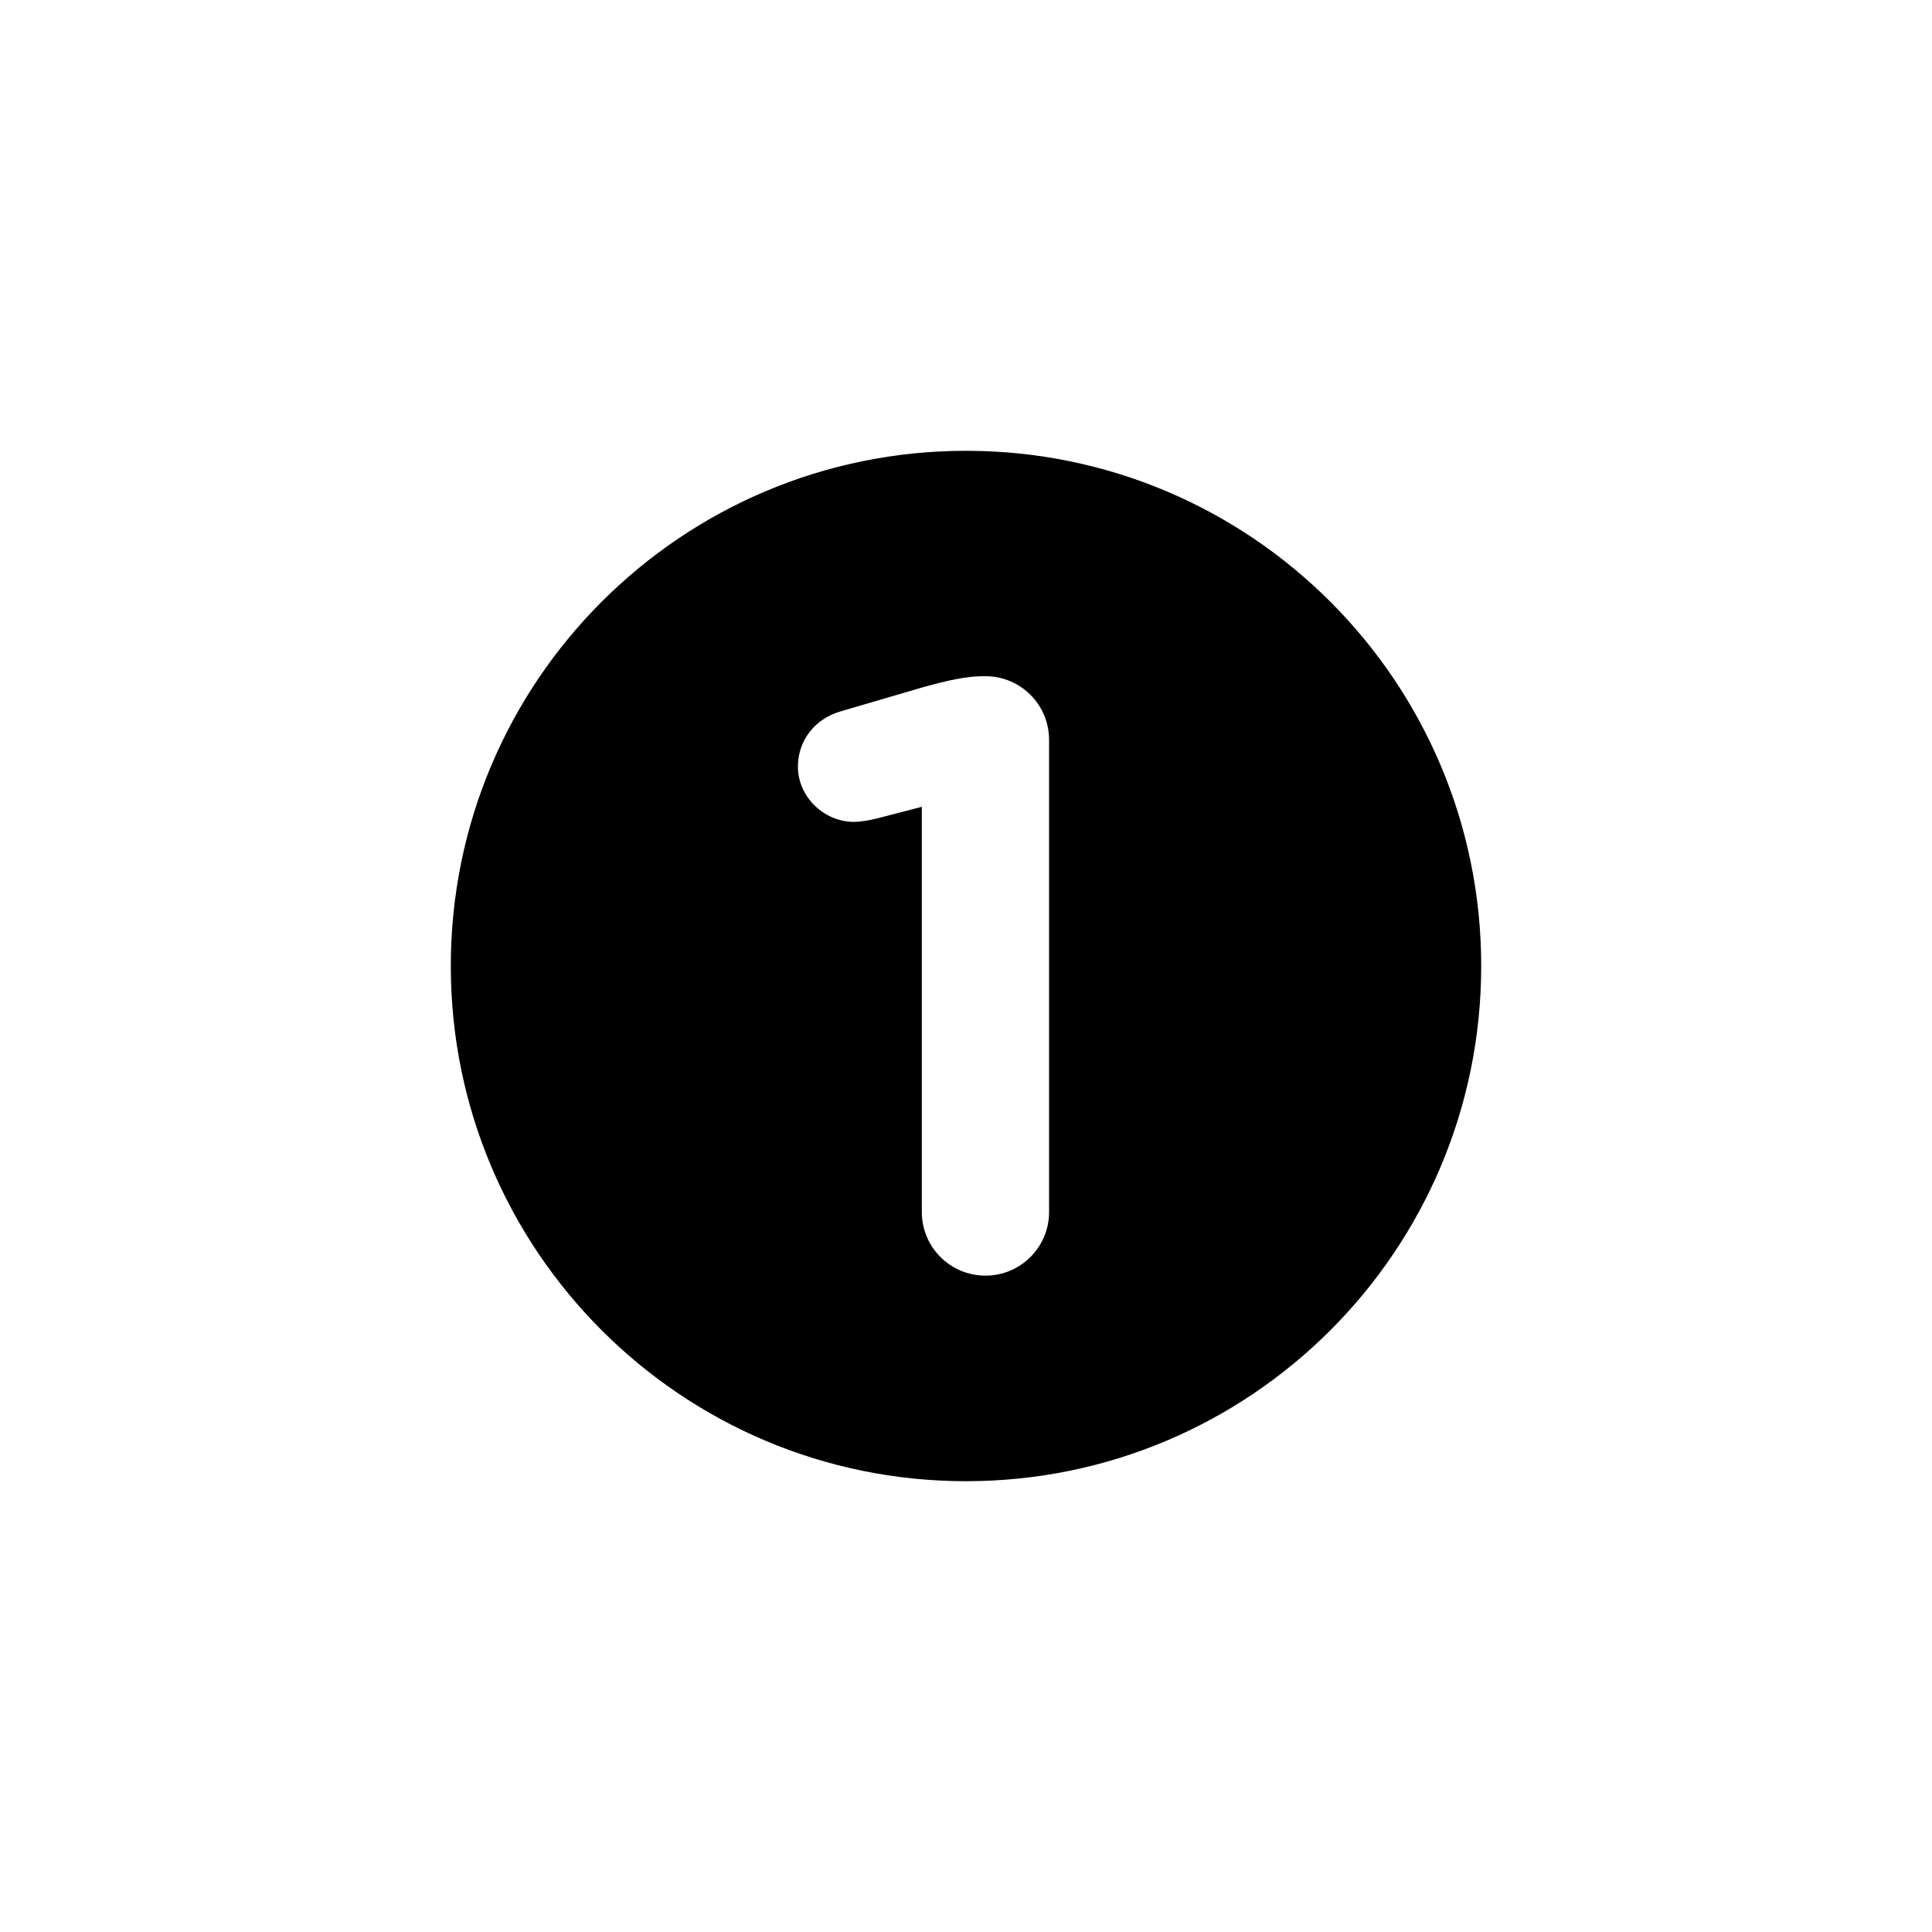
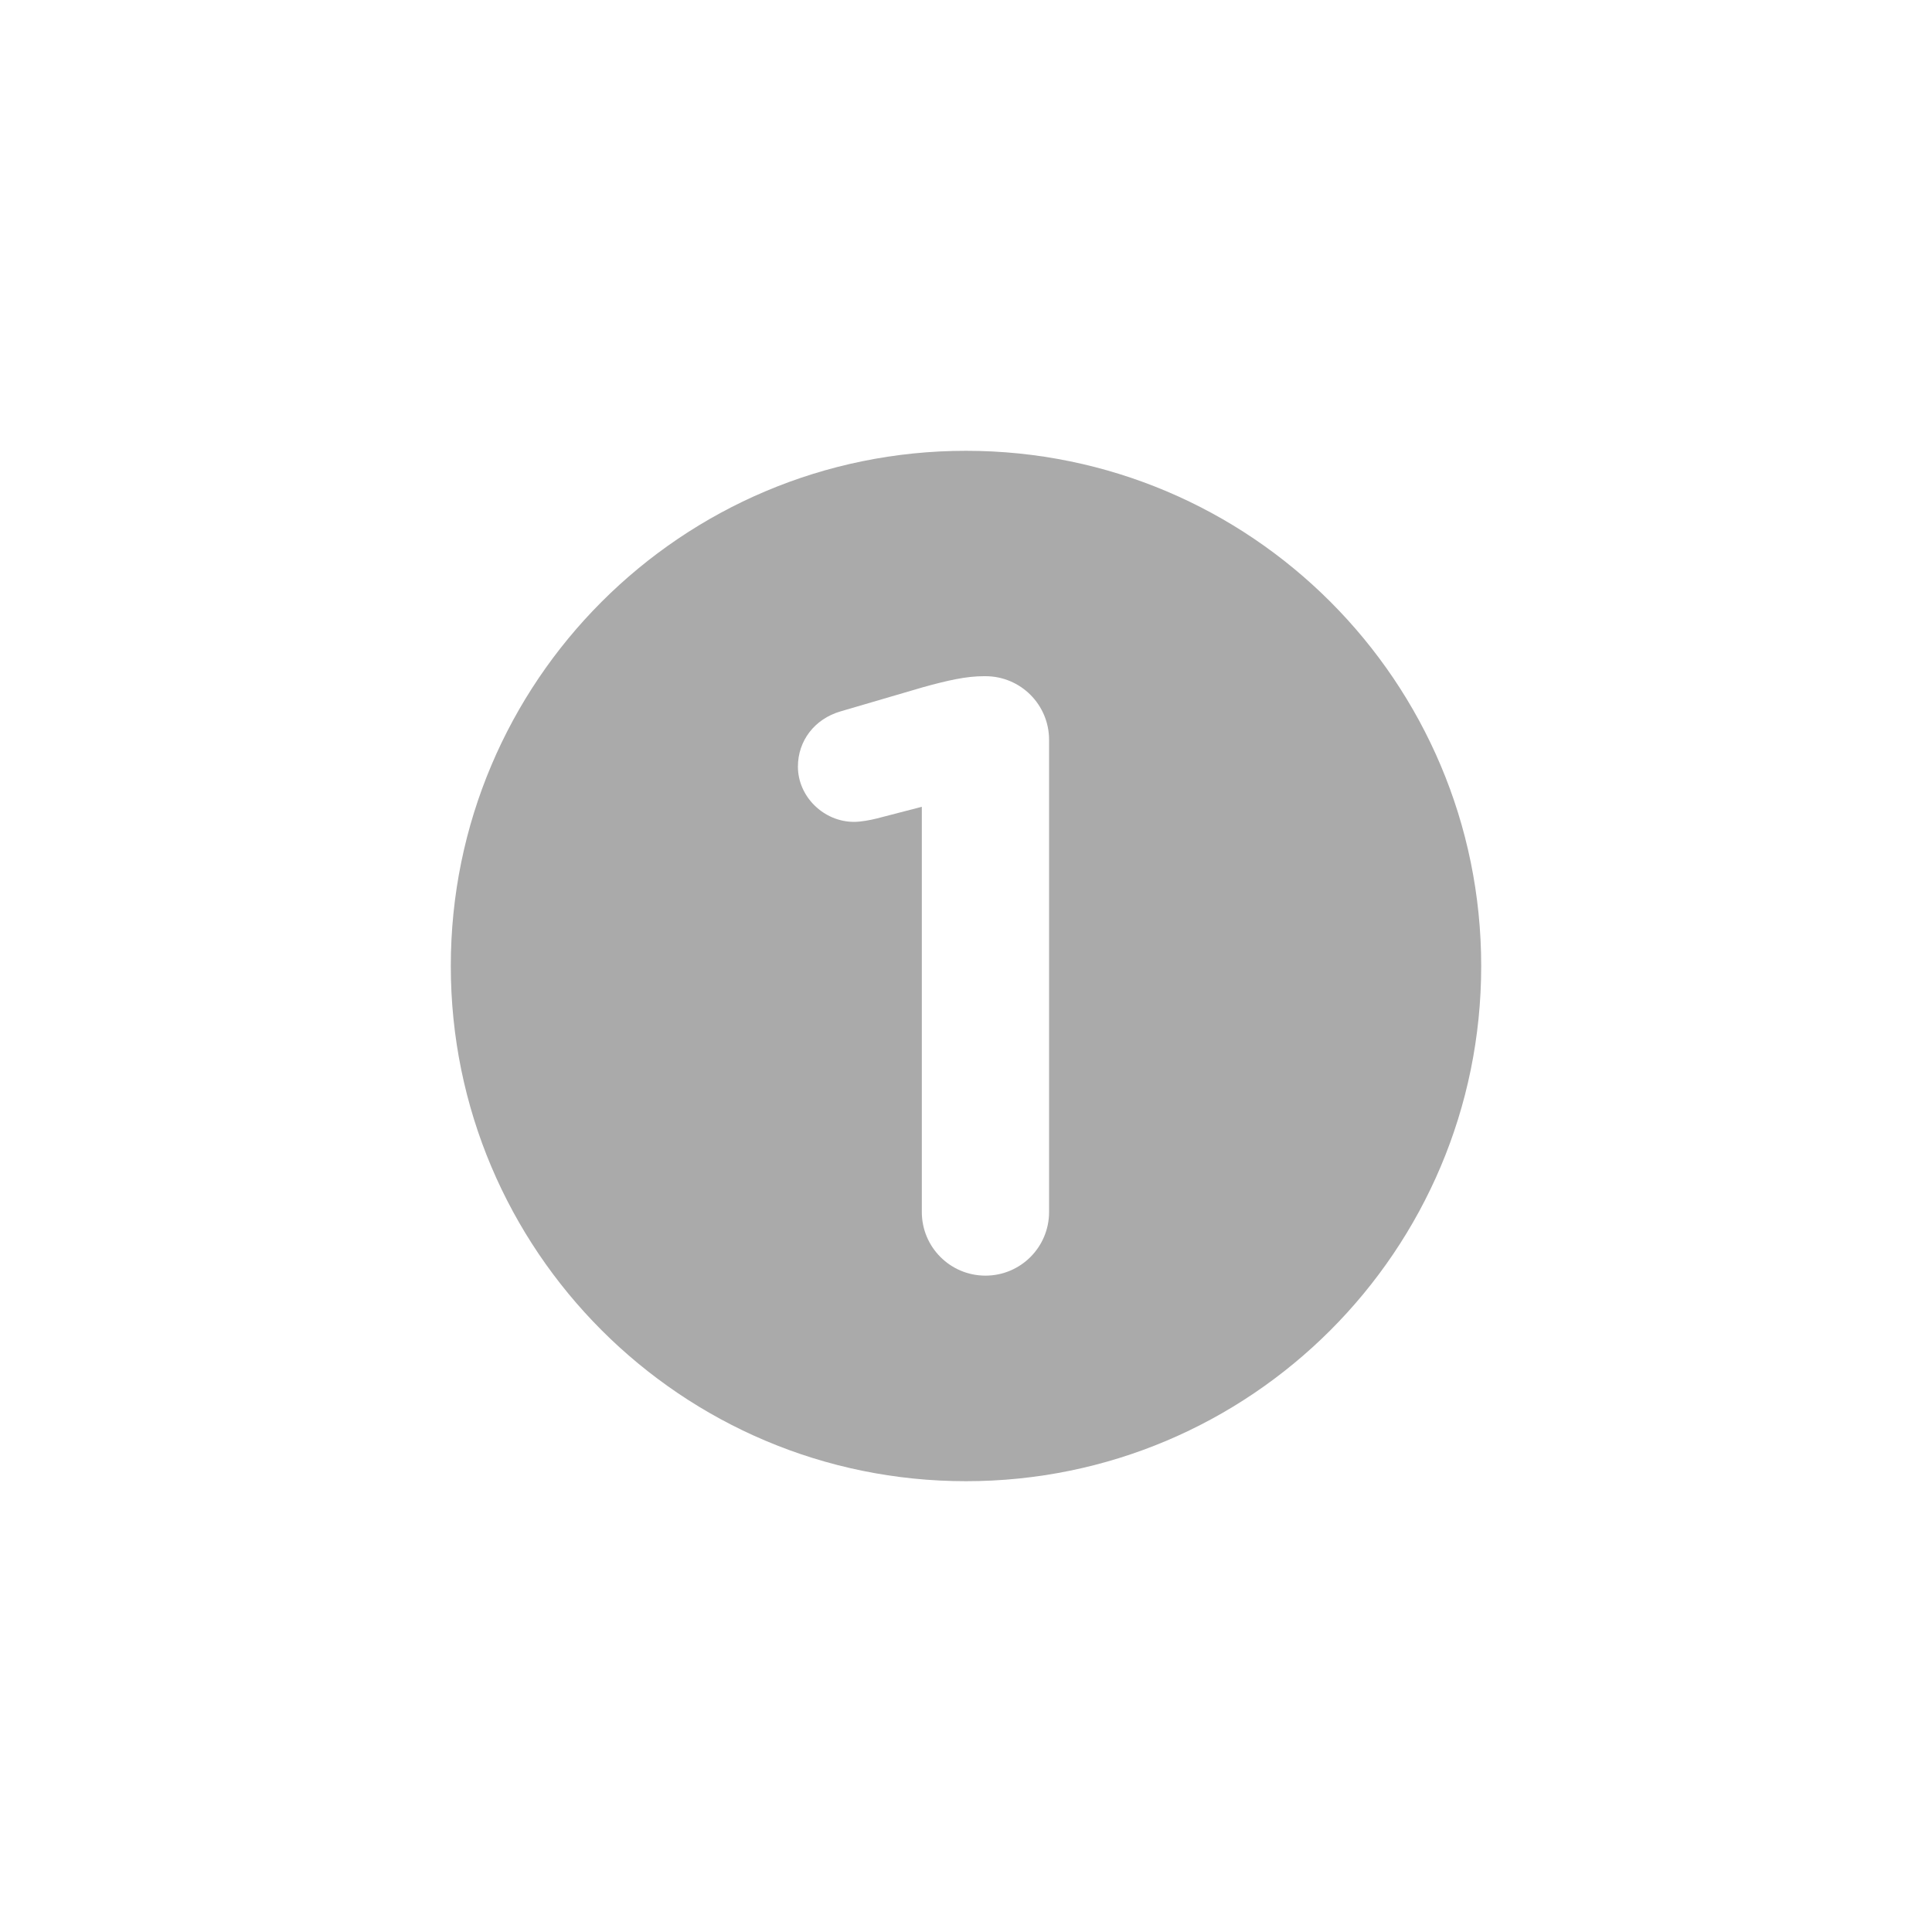
<svg xmlns="http://www.w3.org/2000/svg" width="30px" height="30px" viewBox="0 0 30 30" version="1.1">
-   <g id="Page-1" stroke="none" stroke-width="1" fill-rule="evenodd">
-     <g id="numbered">
+   <defs />
+   <g id="Page-1" stroke="none" stroke-width="1" fill="none" fill-rule="evenodd">
+     <g id="numbered" fill="#AAAAAA">
      <path d="M15,7 C10.582,7 7,10.582 7,15 C7,19.419 10.582,23 15,23 C19.419,23 23,19.419 23,15 C23,10.582 19.419,7 15,7 Z M14.314,18.82 C14.314,19.366 14.756,19.808 15.302,19.808 C15.848,19.808 16.29,19.366 16.29,18.82 L16.29,11.488 C16.29,10.942 15.848,10.5 15.302,10.5 L15.276,10.5 C15.003,10.5 14.717,10.565 14.34,10.669 L13.053,11.046 C12.65,11.163 12.39,11.501 12.39,11.904 C12.39,12.372 12.793,12.762 13.261,12.762 C13.365,12.762 13.508,12.736 13.612,12.71 L14.314,12.528 L14.314,18.82 Z" id="Combined-Shape" />
    </g>
  </g>
</svg>
